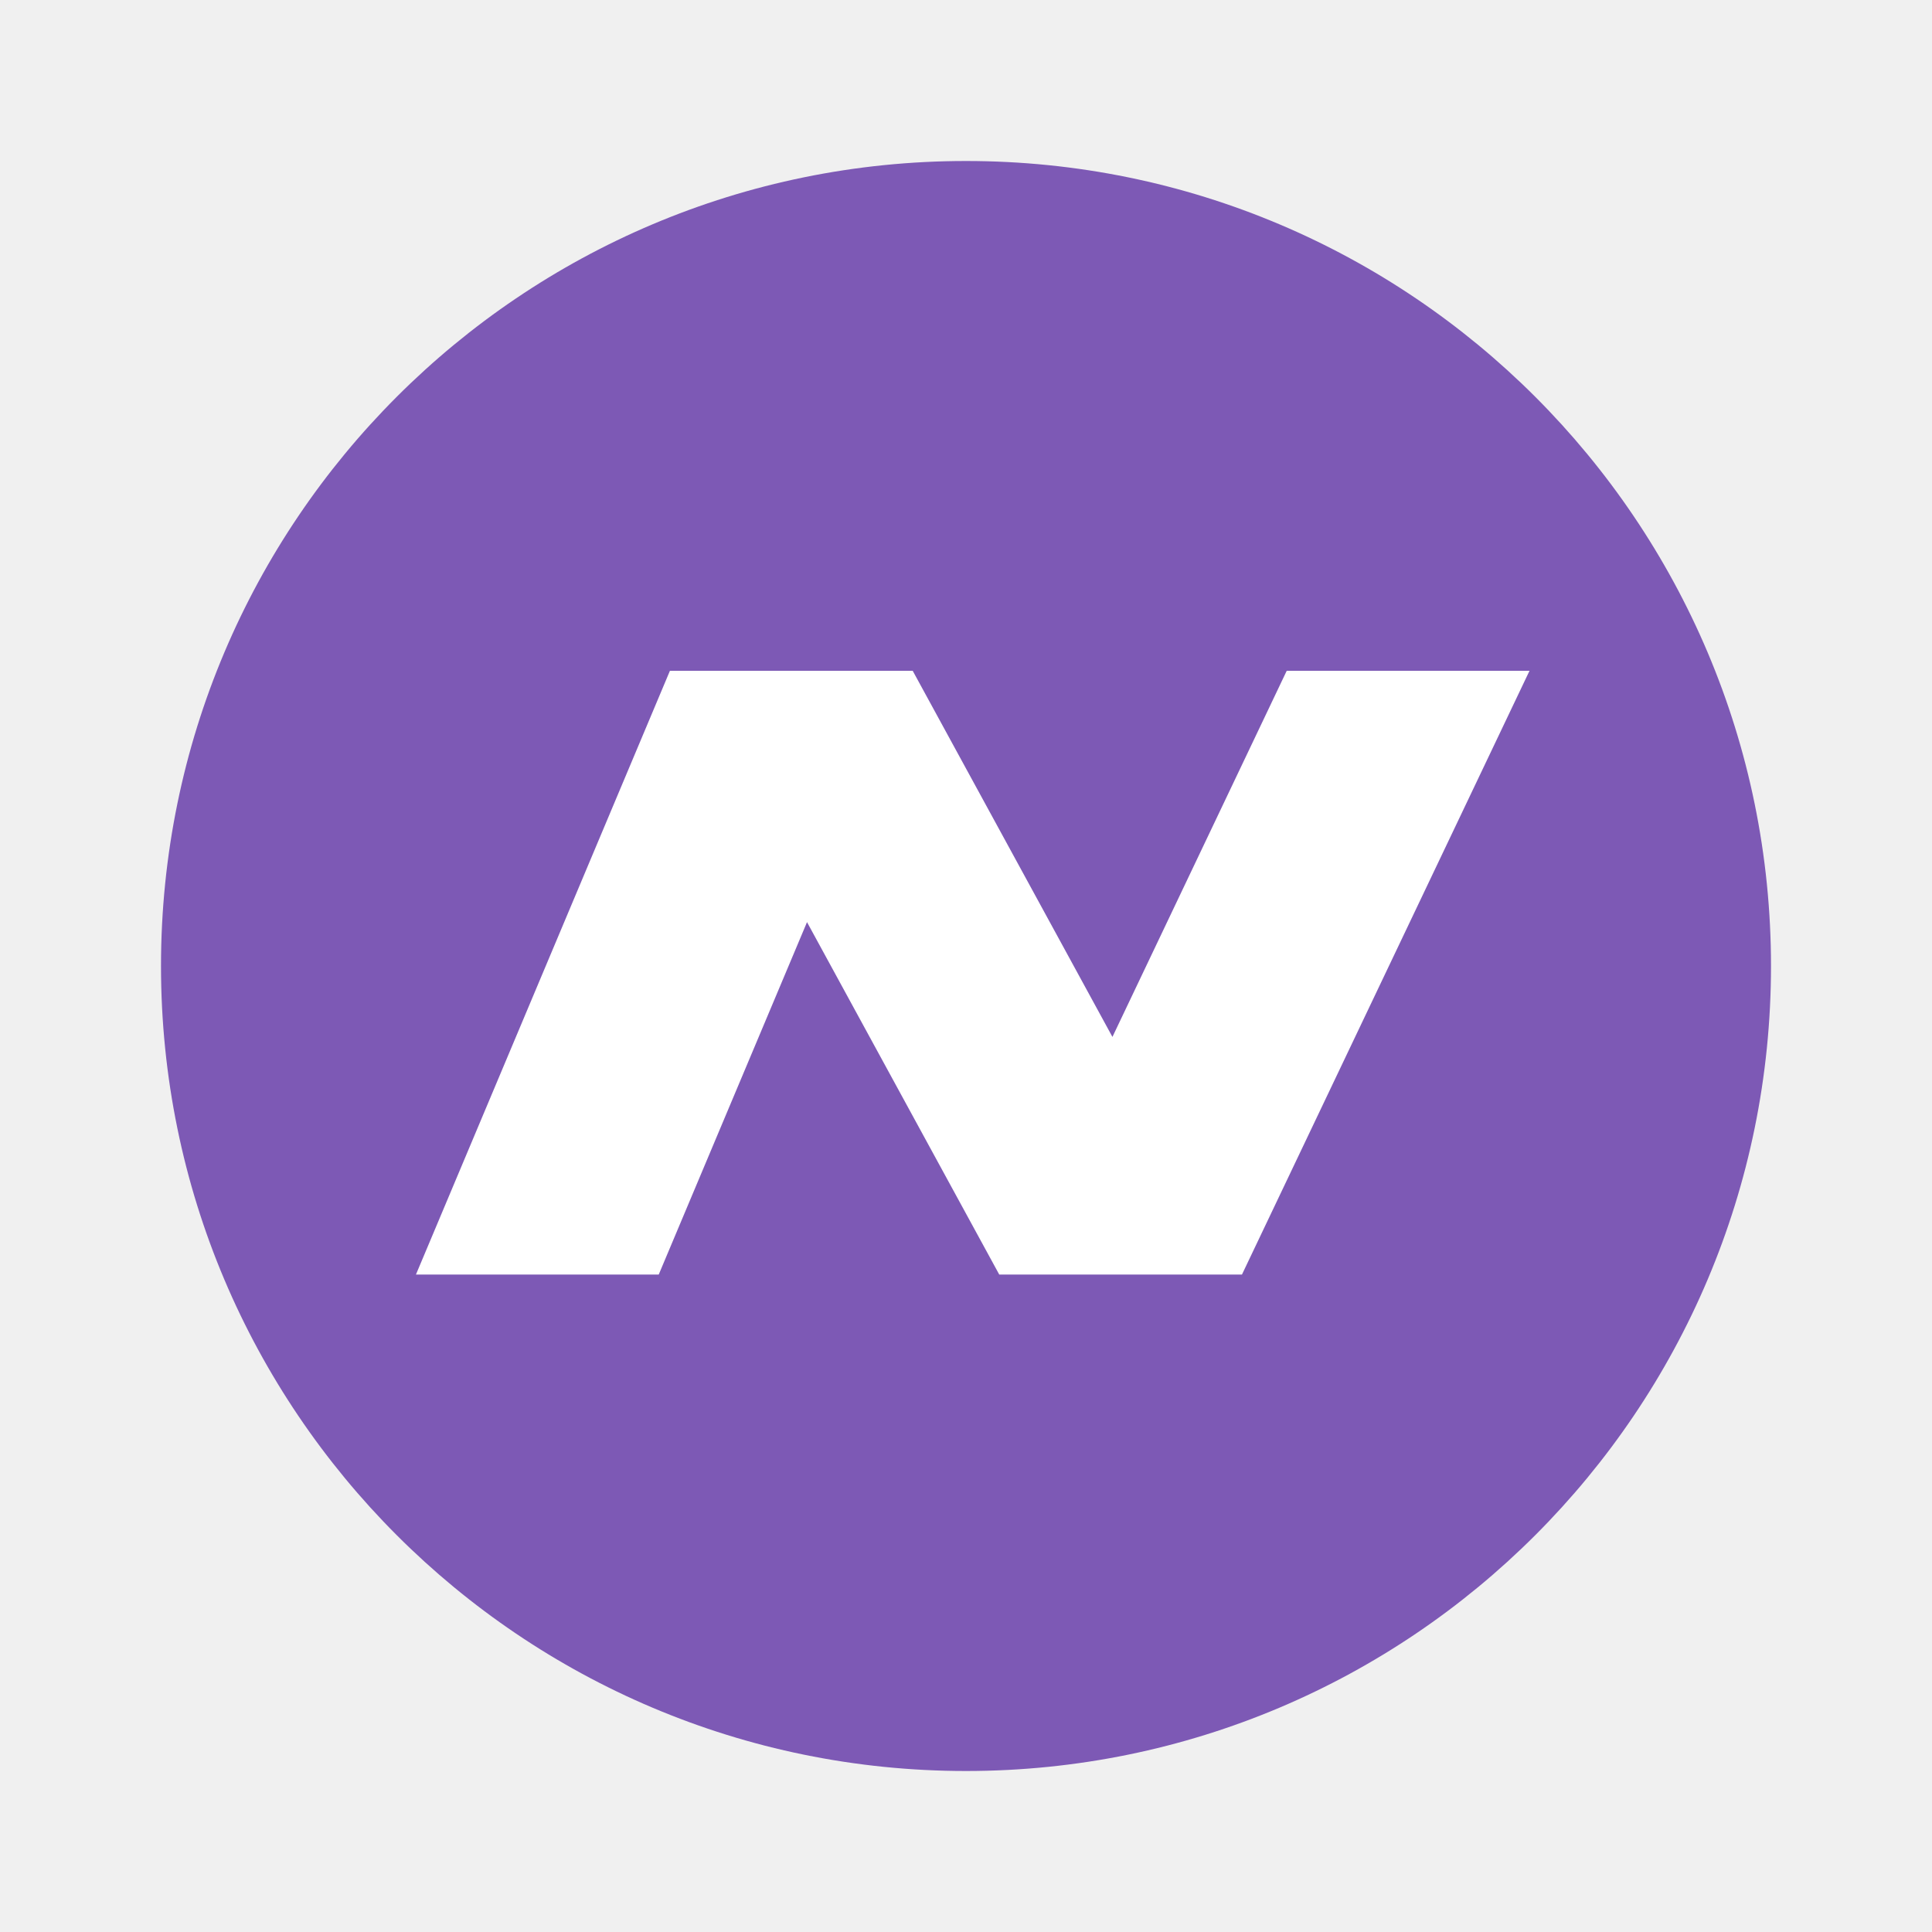
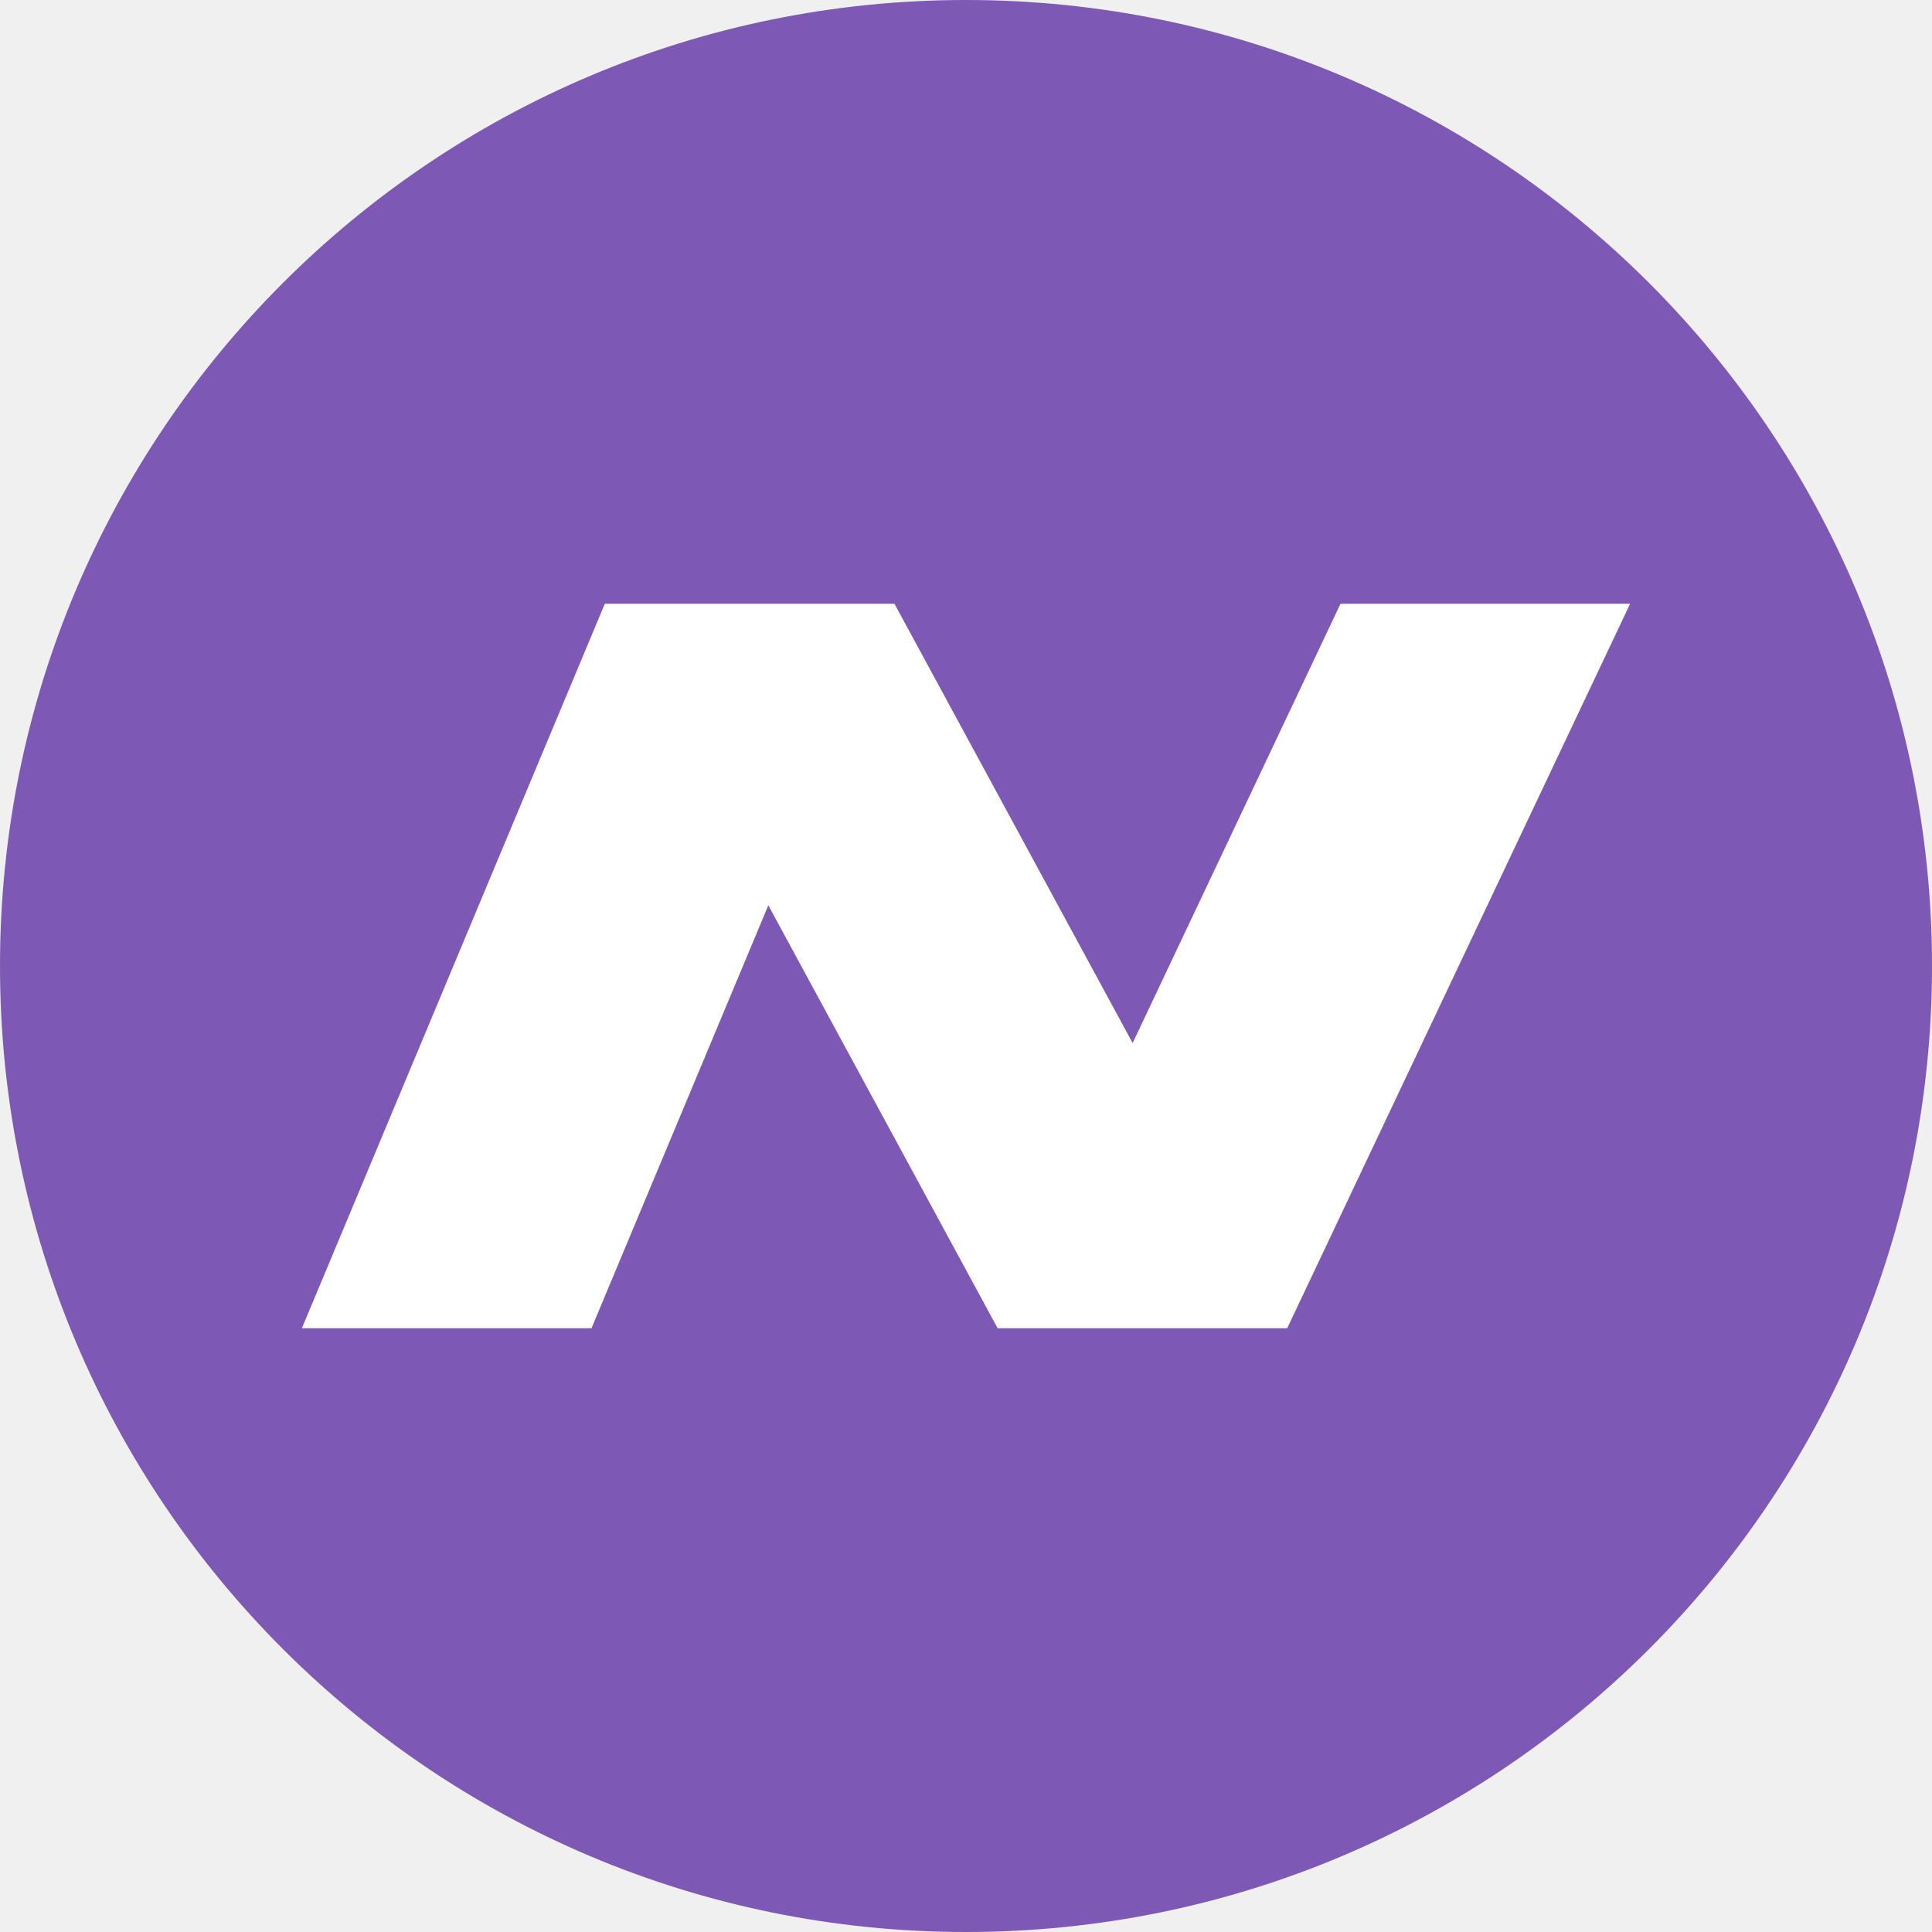
- <svg xmlns="http://www.w3.org/2000/svg" width="24" height="24" viewBox="0 0 24 24" fill="none">
-   <circle cx="12" cy="12" r="10" fill="#7D59B5" />
-   <path d="M15.428 15.833H12.413L10.025 11.455L8.183 15.833H5.167L8.322 8.333H11.338L13.819 12.881L15.984 8.333H19L15.428 15.833Z" fill="white" />
+ <svg xmlns="http://www.w3.org/2000/svg" viewBox="0 0 32 32">
+   <g fill="none" fill-rule="evenodd">
+     <circle cx="16" cy="16" r="16" fill="#7D59B5" />
+     <path fill="#FFF" d="M21.32 22h-4.796l-3.798-7.005L9.797 22H5l5.018-12h4.797l3.945 7.276L22.203 10H27l-5.68 12z" />
+   </g>
</svg>
